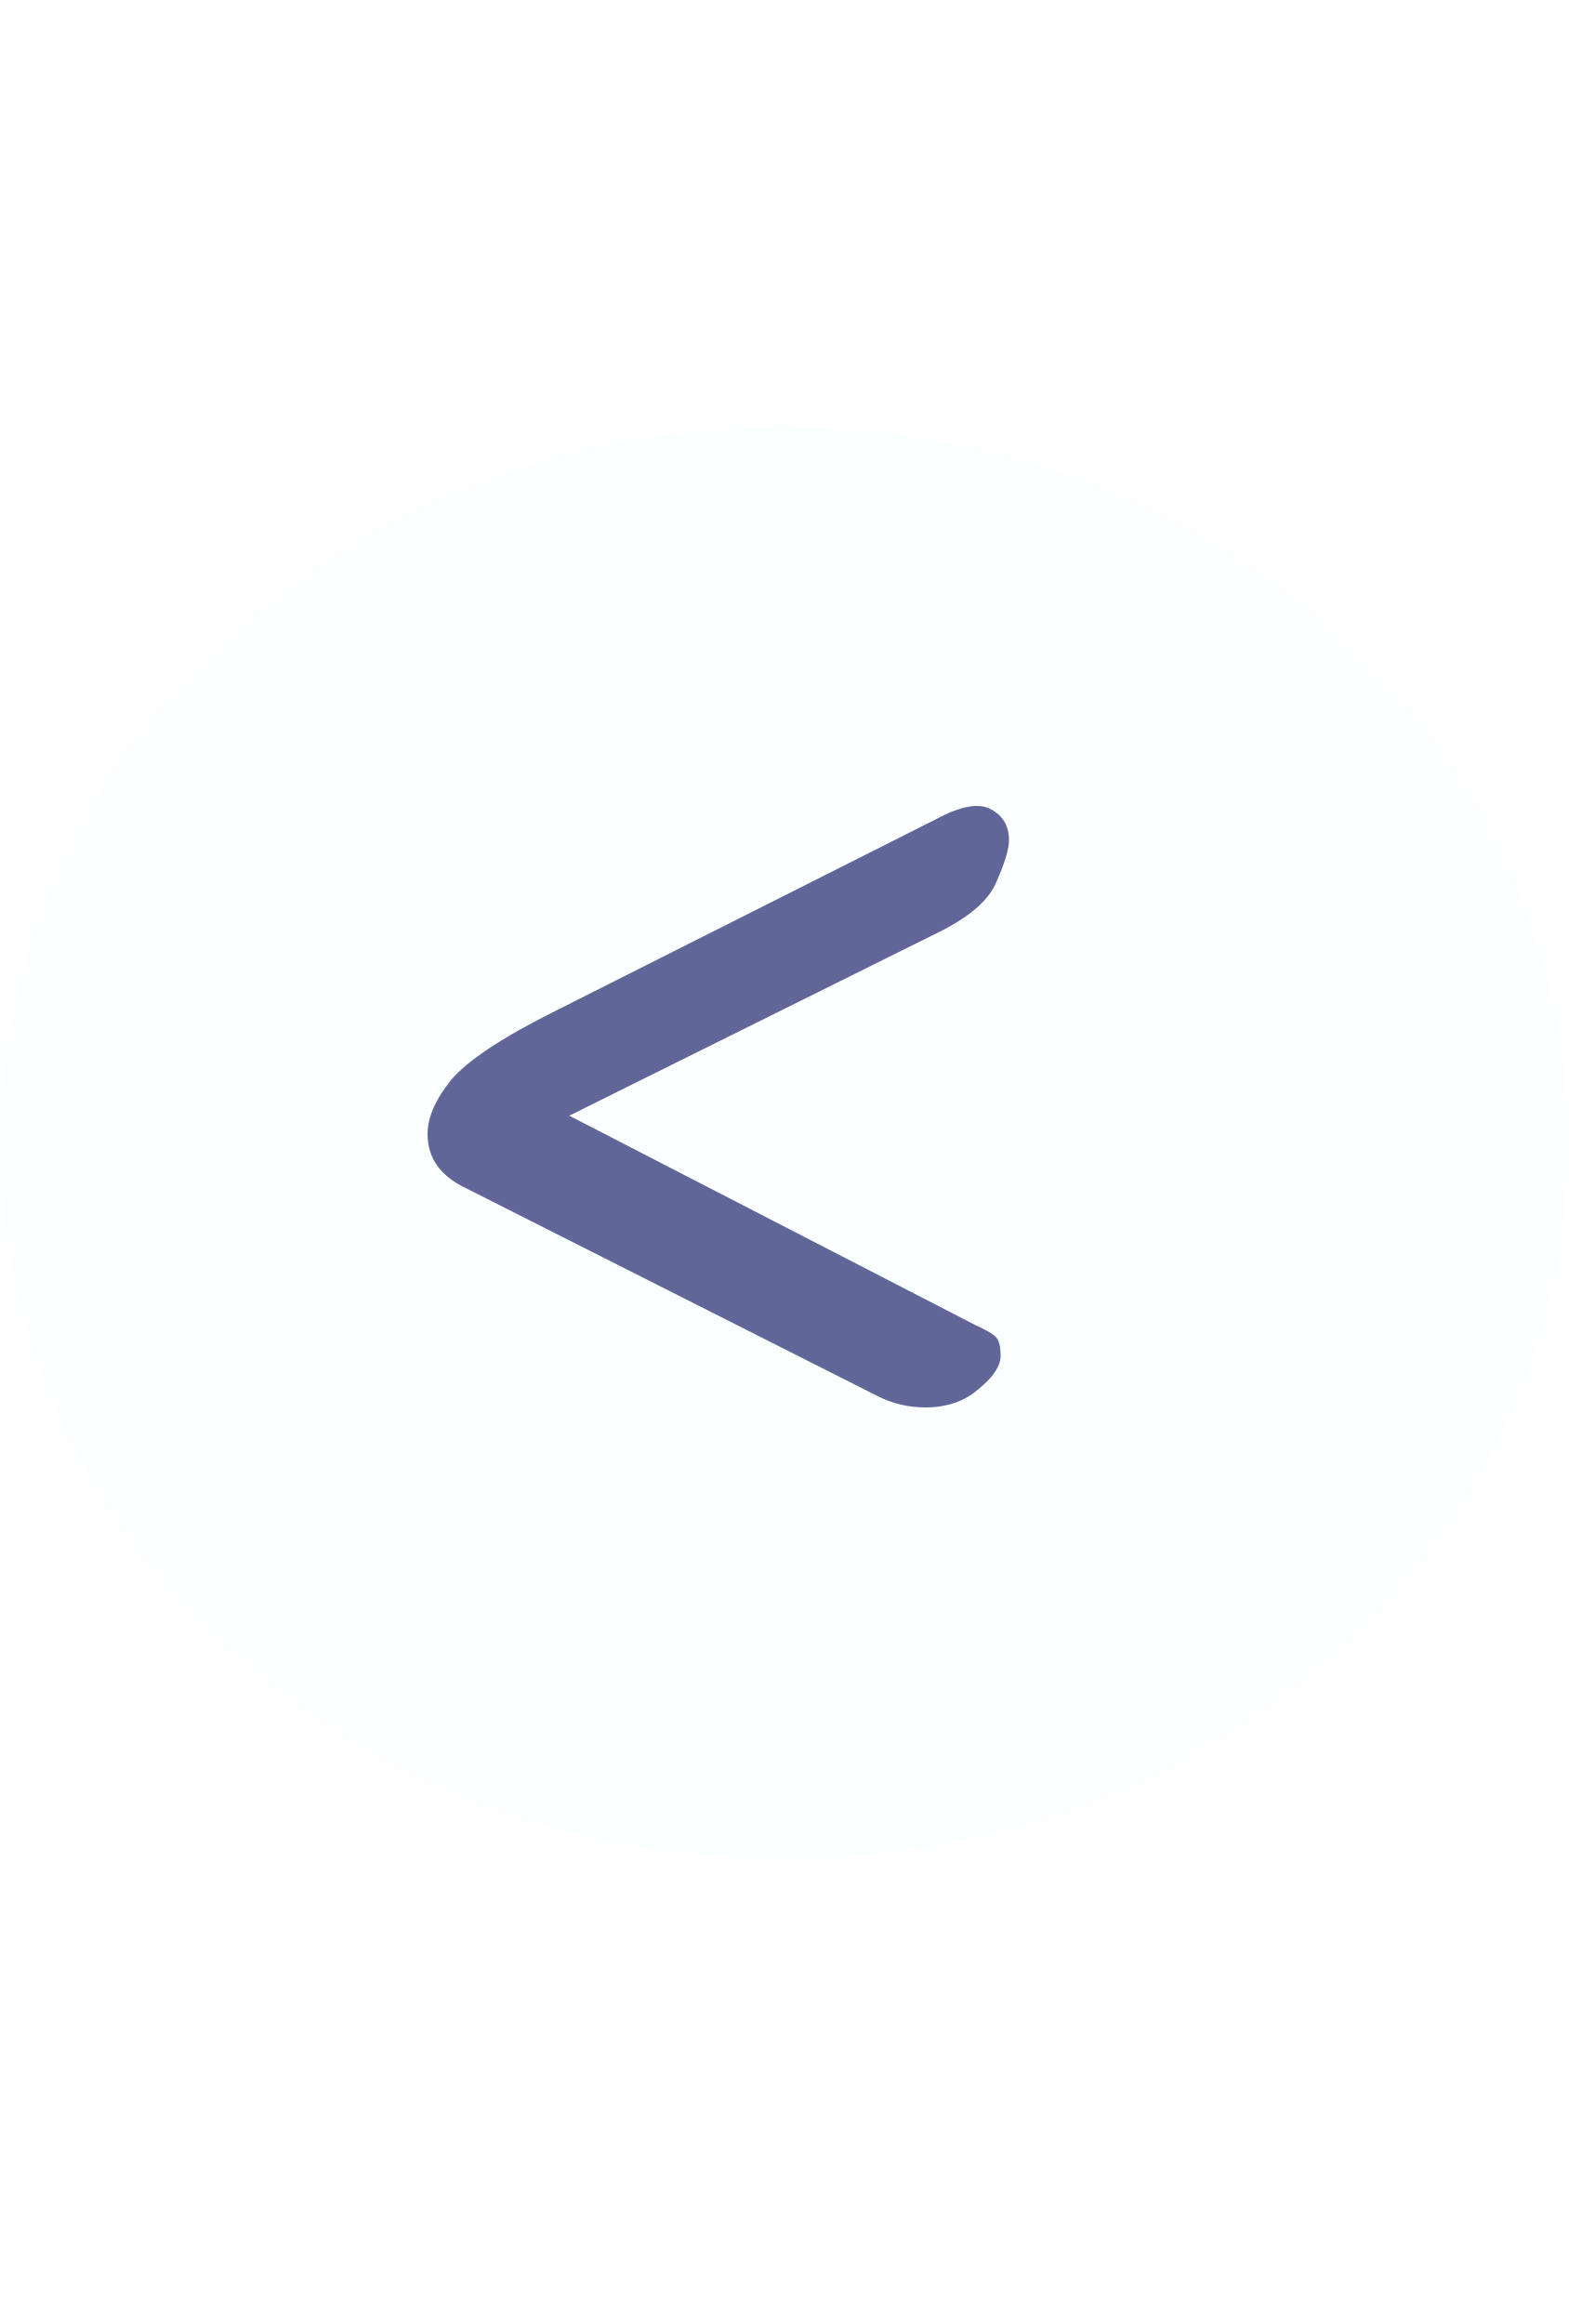
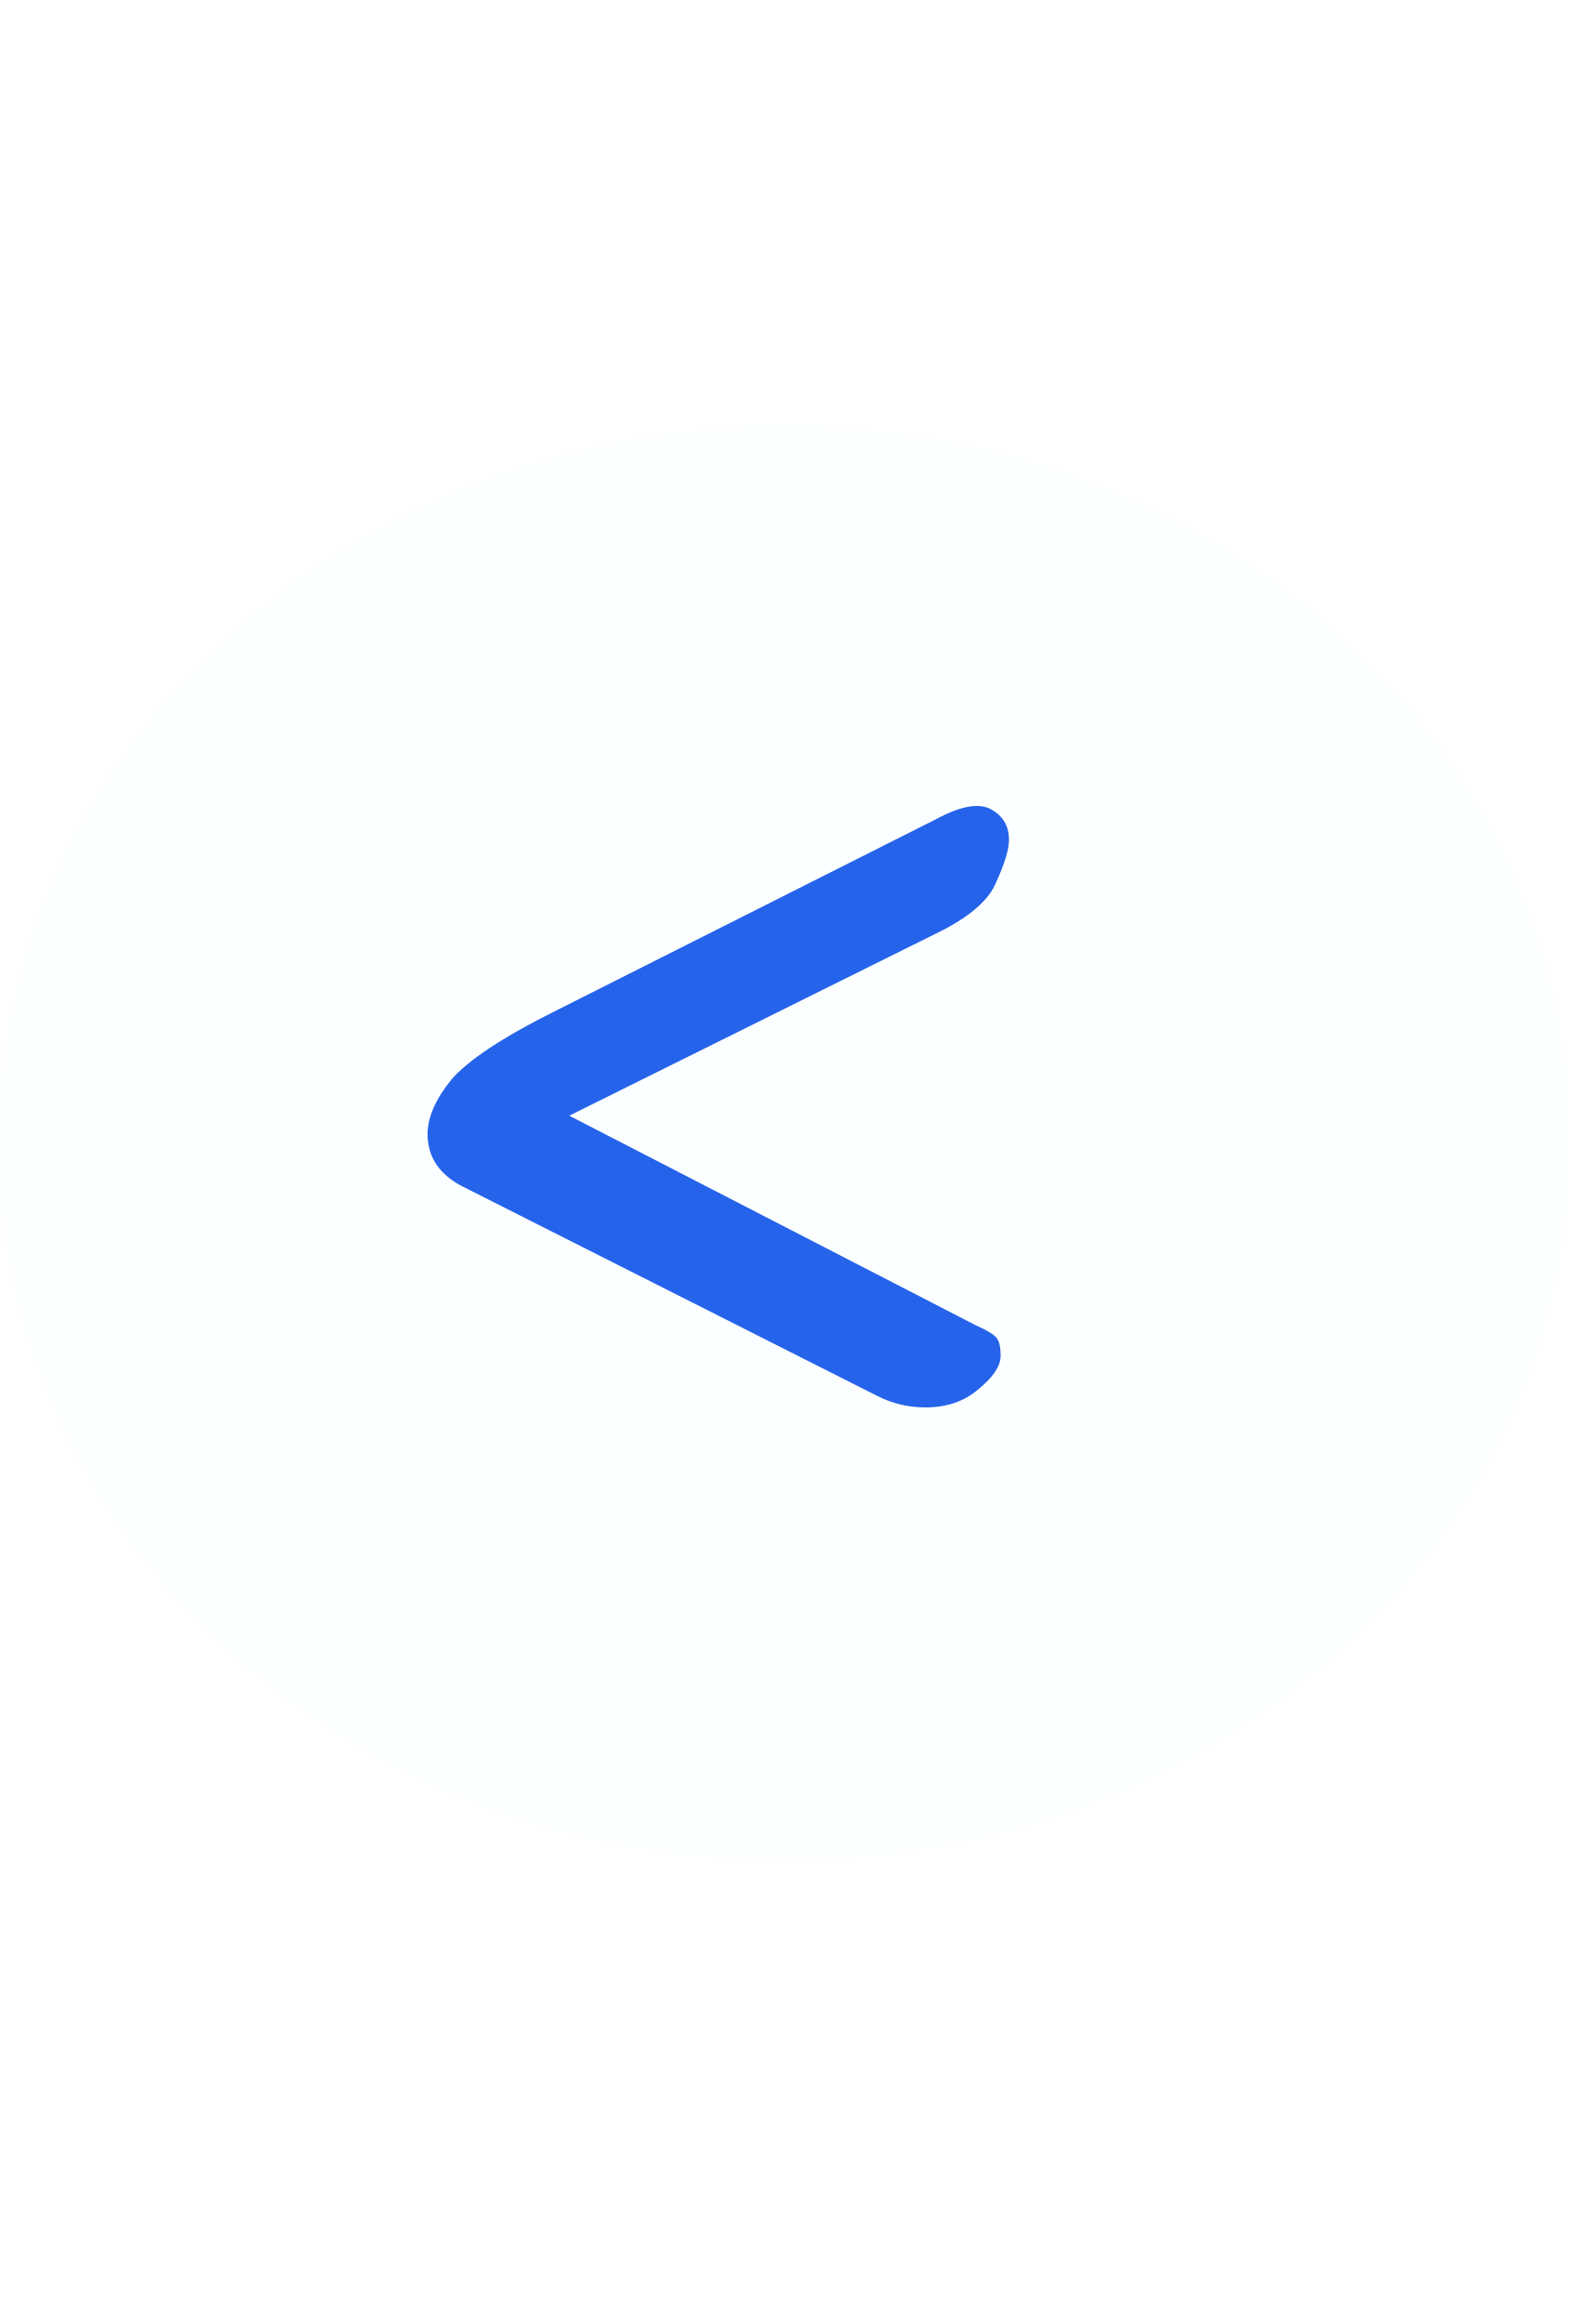
<svg xmlns="http://www.w3.org/2000/svg" width="27" height="40" viewBox="0 0 27 40" fill="none">
  <ellipse cx="13.5" cy="19.675" rx="13.5" ry="12.325" fill="#FCFFFF" />
-   <path d="M17.368 14.456C17.368 14.616 17.296 14.856 17.152 15.176C17.024 15.496 16.68 15.792 16.12 16.064L9.064 19.568V18.824L16.792 22.808C16.968 22.888 17.08 22.952 17.128 23C17.192 23.048 17.224 23.16 17.224 23.336C17.224 23.512 17.096 23.704 16.84 23.912C16.6 24.12 16.296 24.224 15.928 24.224C15.64 24.224 15.368 24.16 15.112 24.032L7.936 20.408C7.552 20.2 7.36 19.904 7.36 19.52C7.36 19.232 7.496 18.92 7.768 18.584C8.056 18.248 8.648 17.856 9.544 17.408L16.12 14.096C16.536 13.872 16.848 13.816 17.056 13.928C17.264 14.04 17.368 14.216 17.368 14.456Z" fill="#616698" />
+   <path d="M17.368 14.456C17.368 14.616 17.296 14.856 17.152 15.176C17.024 15.496 16.68 15.792 16.12 16.064L9.064 19.568V18.824L16.792 22.808C16.968 22.888 17.08 22.952 17.128 23C17.192 23.048 17.224 23.16 17.224 23.336C17.224 23.512 17.096 23.704 16.84 23.912C16.6 24.12 16.296 24.224 15.928 24.224C15.64 24.224 15.368 24.16 15.112 24.032L7.936 20.408C7.552 20.2 7.36 19.904 7.36 19.52C7.36 19.232 7.496 18.92 7.768 18.584C8.056 18.248 8.648 17.856 9.544 17.408L16.12 14.096C16.536 13.872 16.848 13.816 17.056 13.928C17.264 14.04 17.368 14.216 17.368 14.456Z" fill="#2563EB" />
</svg>
